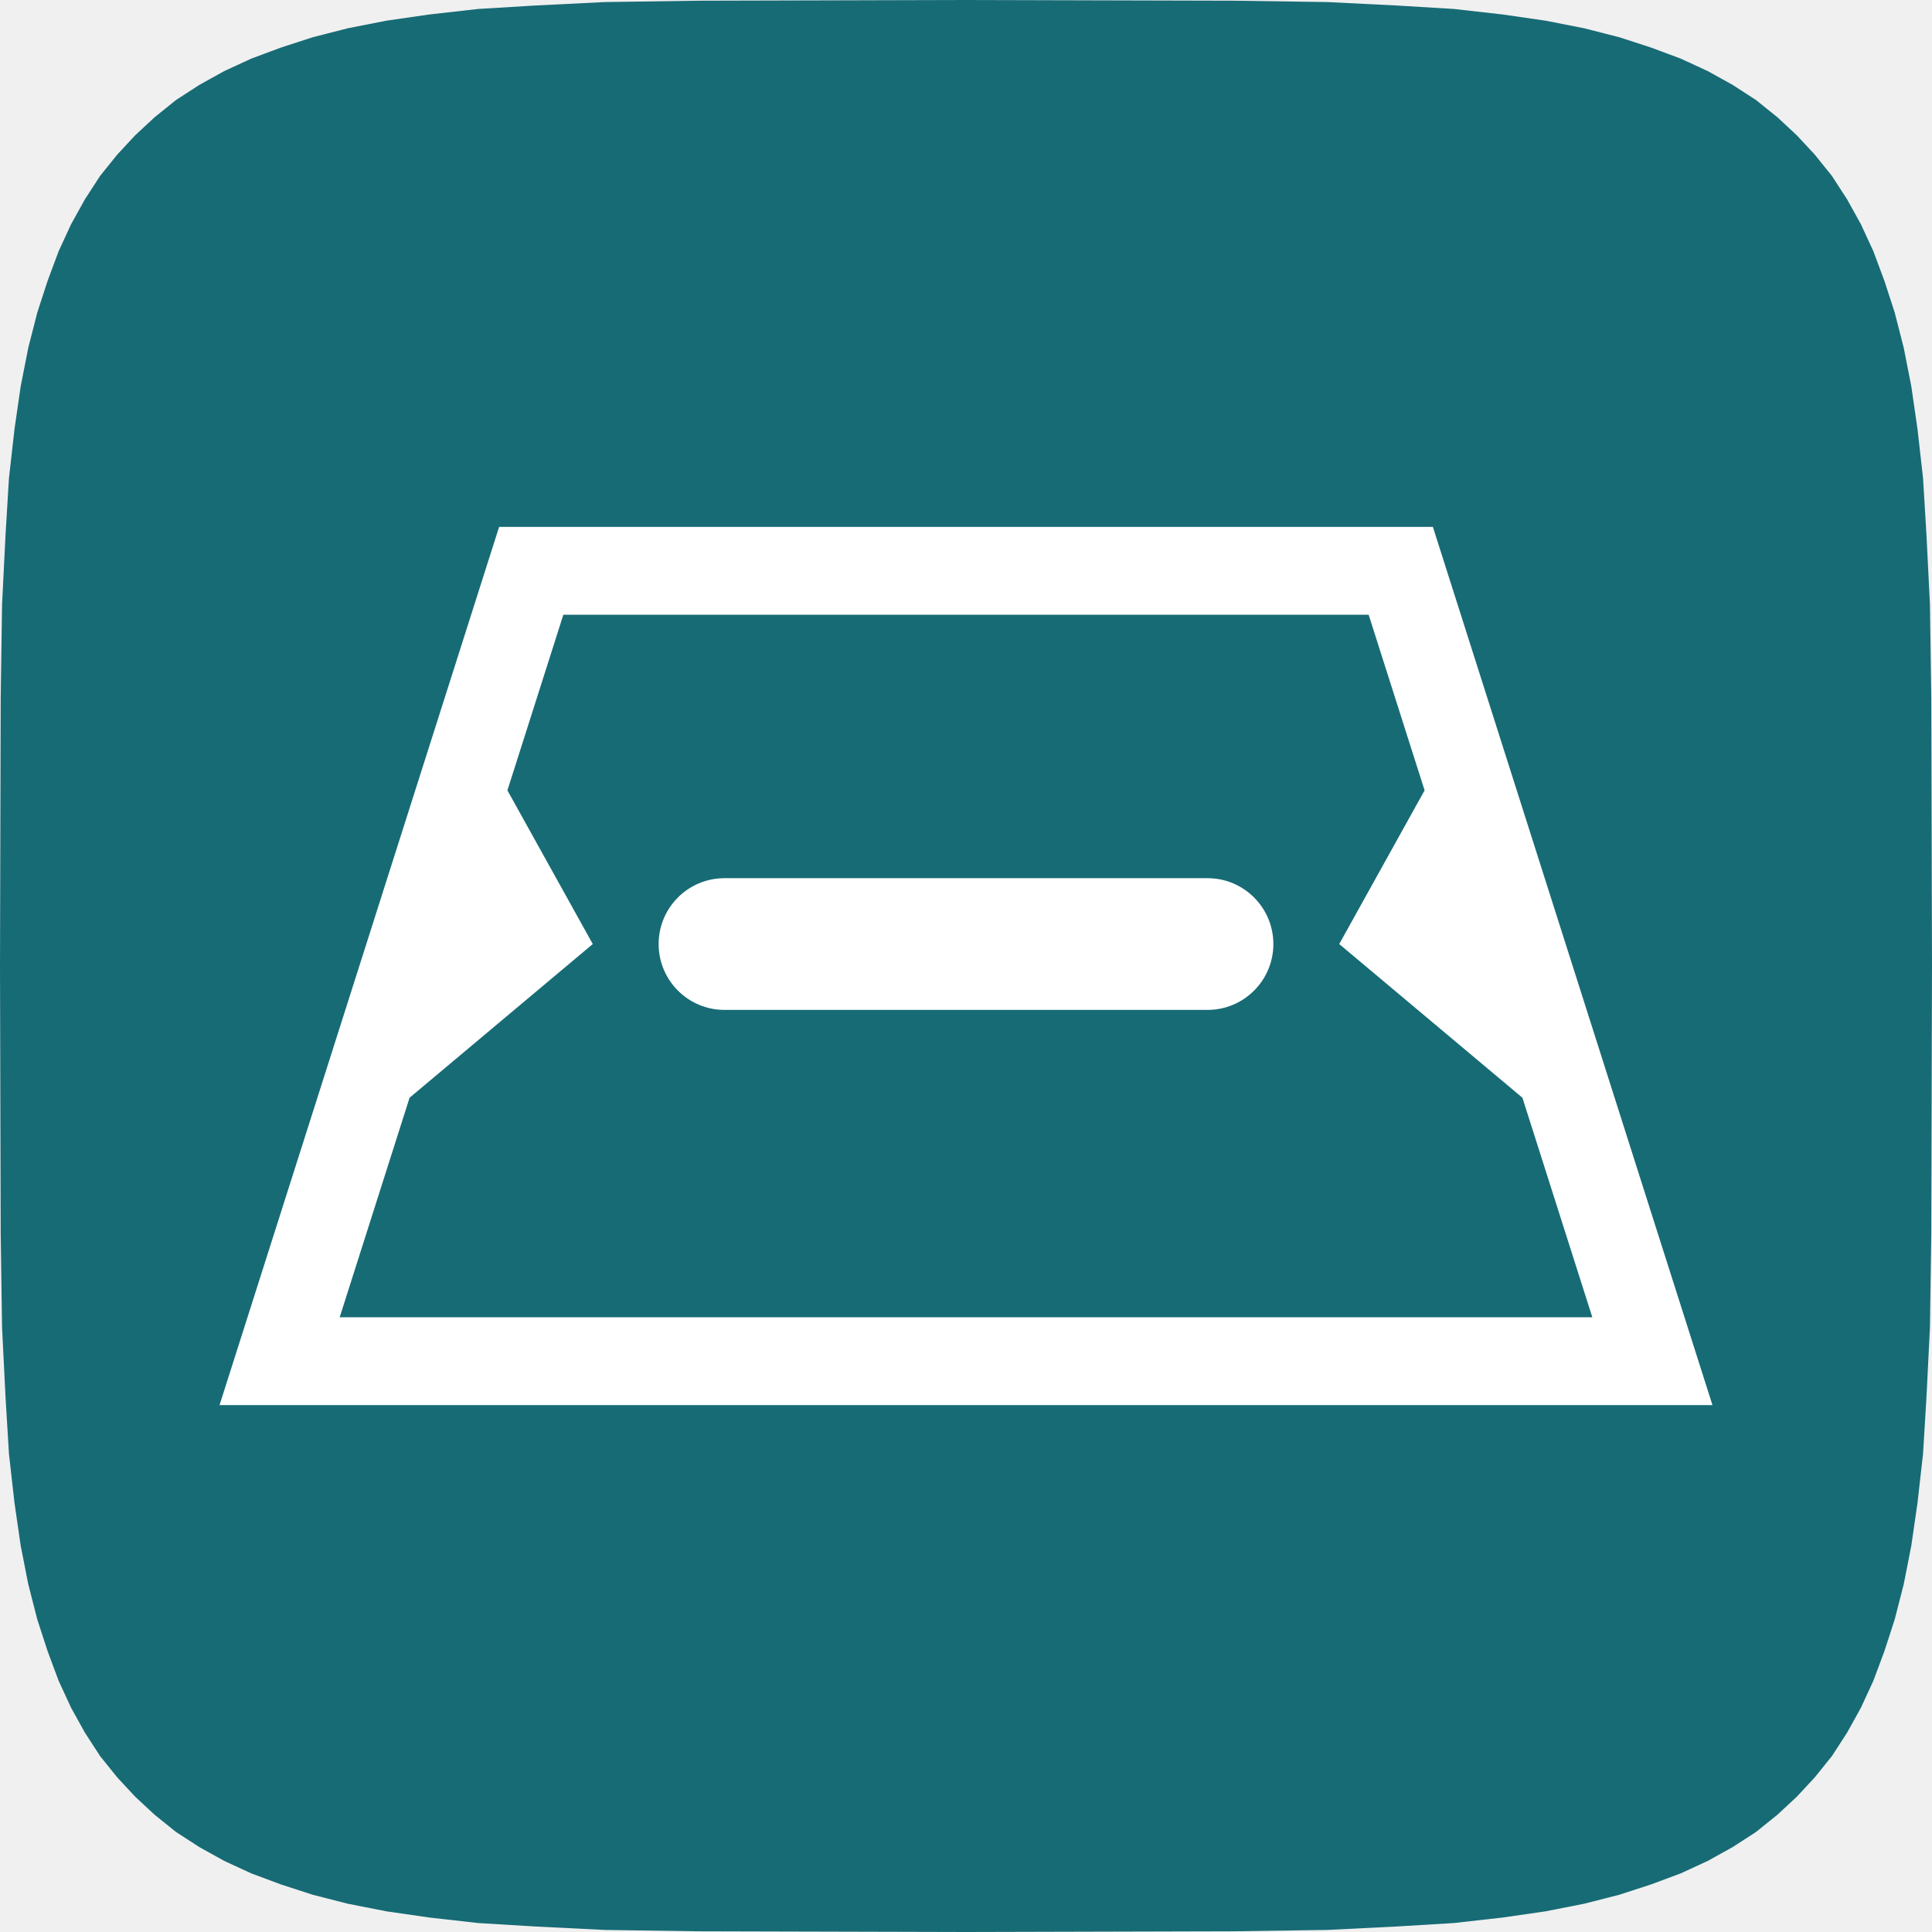
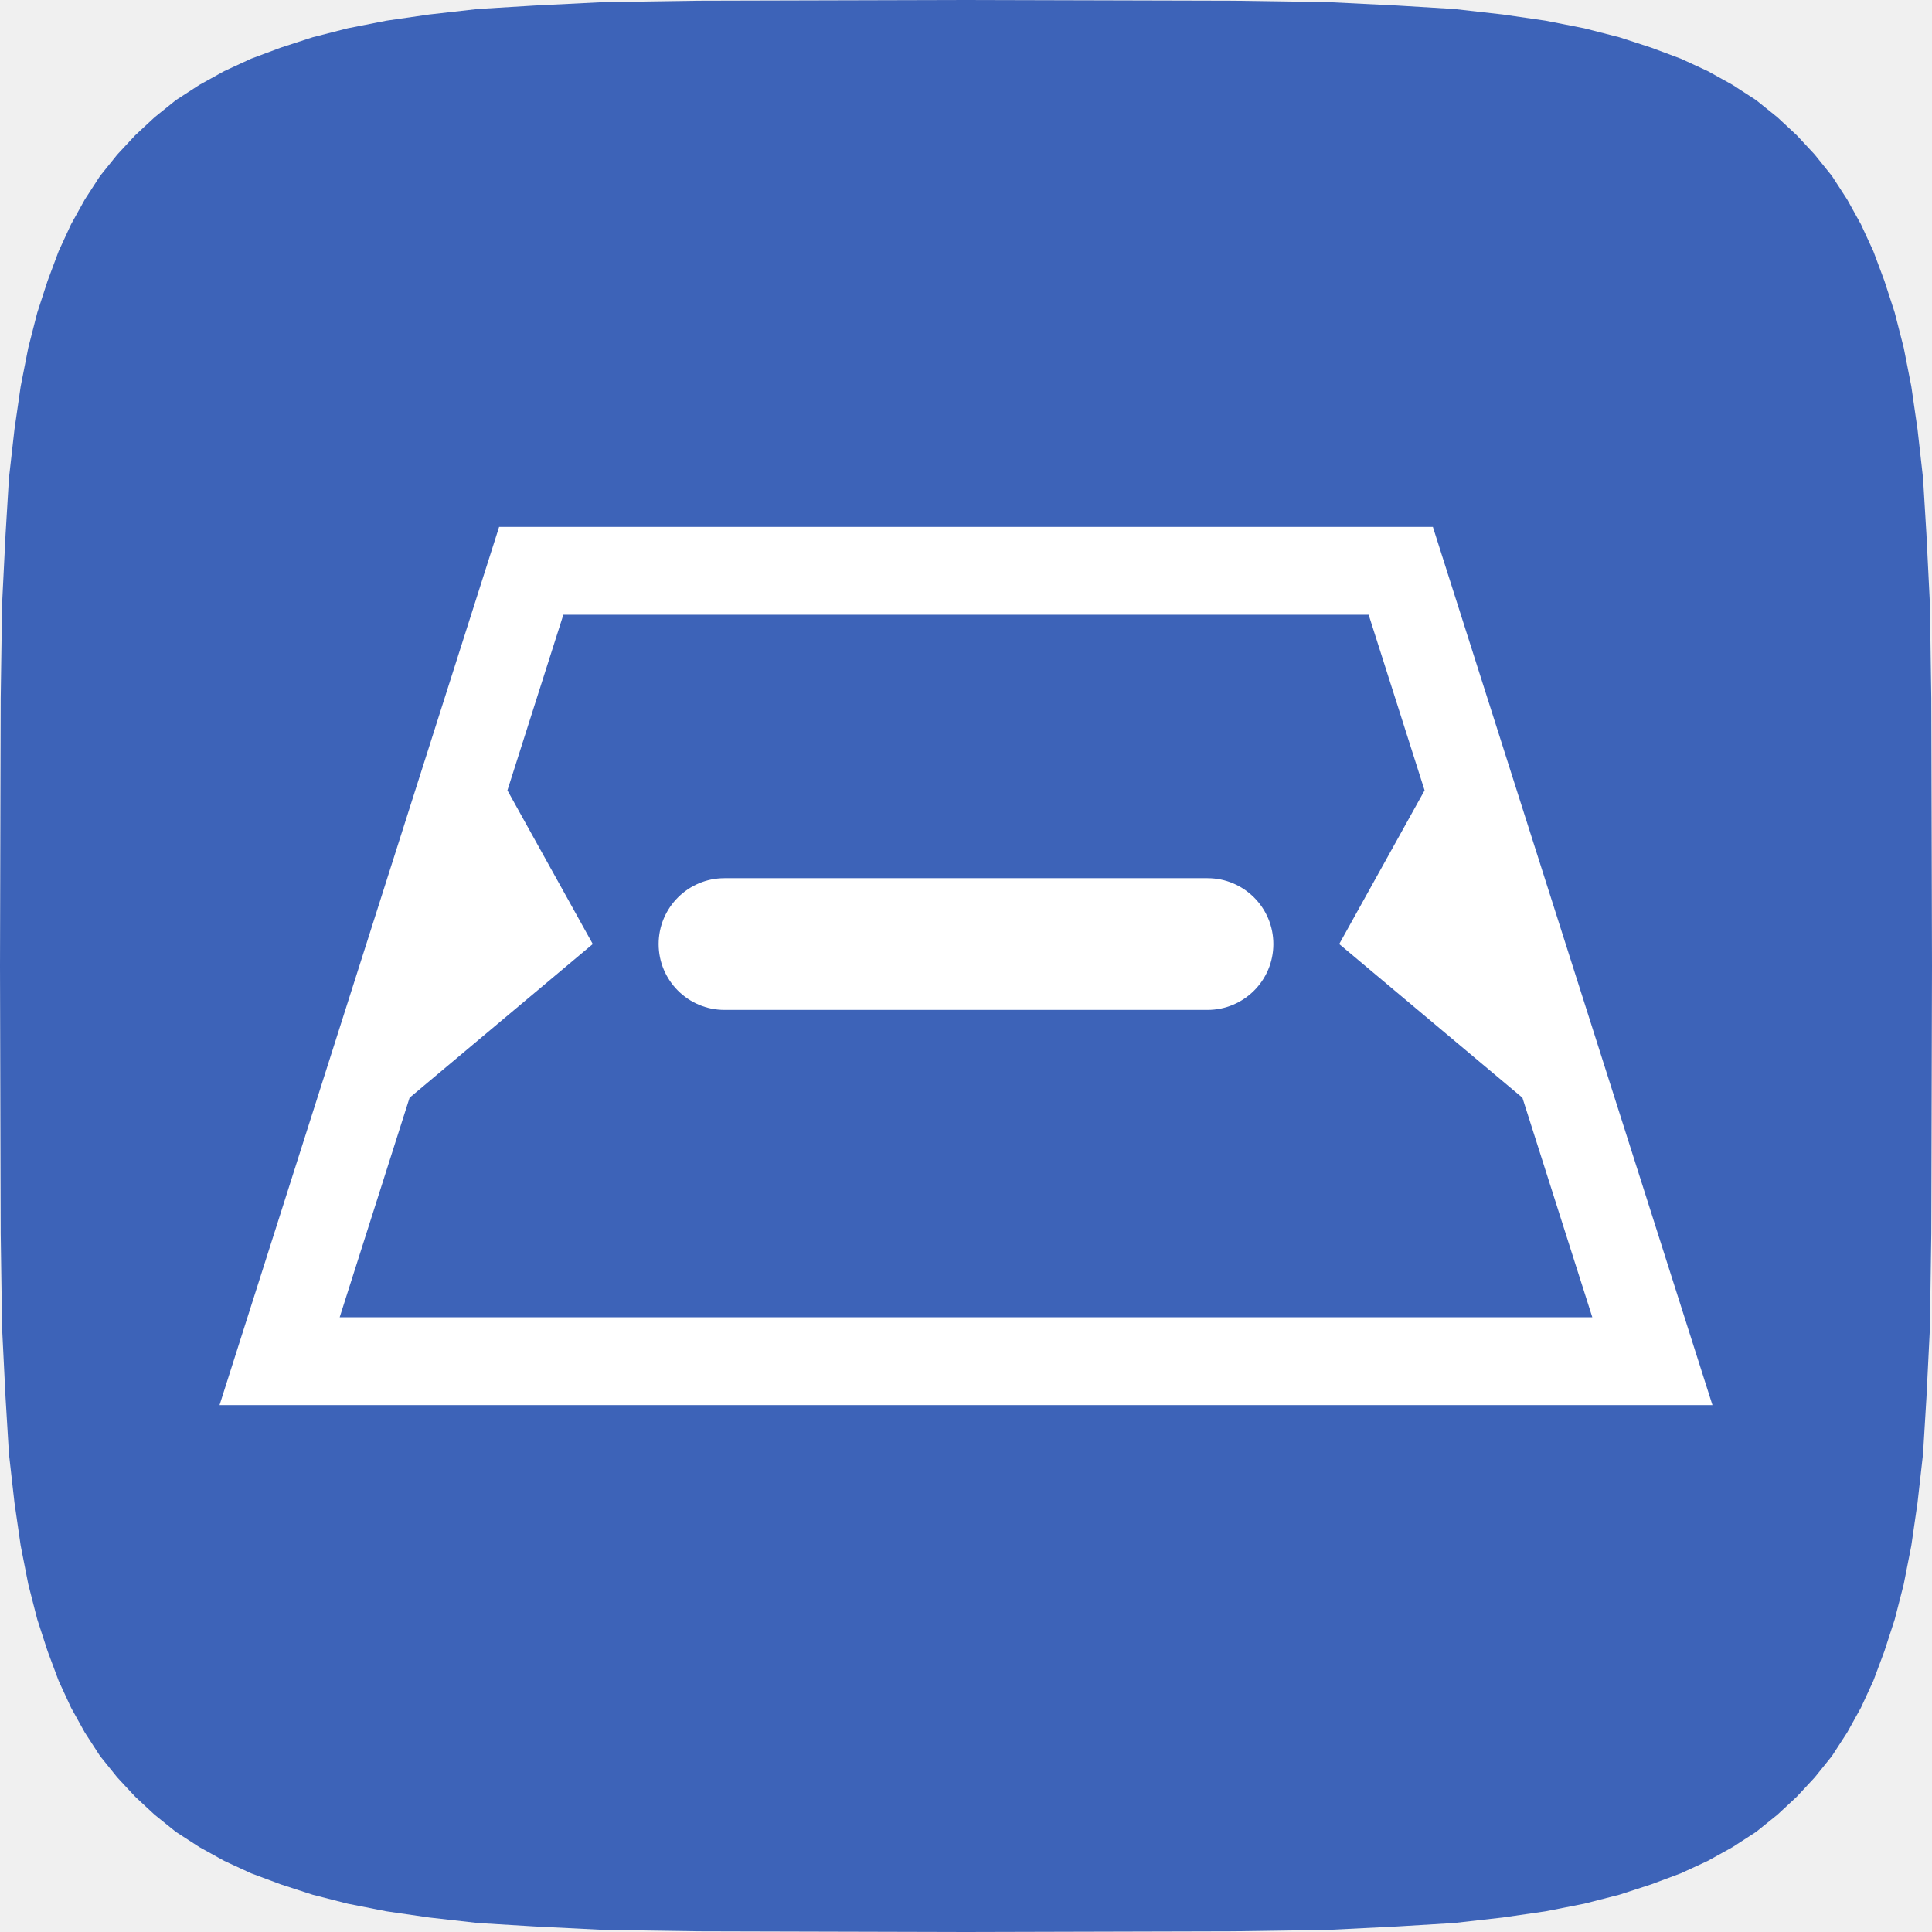
<svg xmlns="http://www.w3.org/2000/svg" viewBox="0 0 44 44" width="44" height="44">
-   <path d="M44 22L43.984 28.097L43.953 30.234L43.874 31.821L43.796 33.11L43.67 34.226L43.529 35.2L43.356 36.08L43.151 36.881L42.916 37.604L42.664 38.28L42.381 38.893L42.067 39.459L41.721 39.993L41.329 40.48L40.92 40.92L40.48 41.329L39.993 41.721L39.459 42.067L38.893 42.381L38.28 42.664L37.604 42.916L36.881 43.151L36.08 43.356L35.2 43.529L34.226 43.67L33.11 43.796L31.821 43.874L30.234 43.953L28.097 43.984L22 44L15.903 43.984L13.766 43.953L12.179 43.874L10.89 43.796L9.774 43.67L8.8 43.529L7.92 43.356L7.119 43.151L6.396 42.916L5.72 42.664L5.107 42.381L4.541 42.067L4.007 41.721L3.52 41.329L3.08 40.92L2.671 40.48L2.279 39.993L1.933 39.459L1.619 38.893L1.336 38.28L1.084 37.604L0.849 36.881L0.644 36.08L0.471 35.2L0.33 34.226L0.204 33.11L0.126 31.821L0.047 30.234L0.016 28.097L0 22L0.016 15.903L0.047 13.766L0.126 12.179L0.204 10.89L0.33 9.774L0.471 8.8L0.644 7.92L0.849 7.119L1.084 6.396L1.336 5.72L1.619 5.107L1.933 4.541L2.279 4.007L2.671 3.52L3.08 3.08L3.52 2.671L4.007 2.279L4.541 1.933L5.107 1.619L5.72 1.336L6.396 1.084L7.119 0.849L7.92 0.644L8.8 0.471L9.774 0.33L10.89 0.204L12.179 0.126L13.766 0.047L15.903 0.016L22 0L28.097 0.016L30.234 0.047L31.821 0.126L33.11 0.204L34.226 0.33L35.2 0.471L36.08 0.644L36.881 0.849L37.604 1.084L38.28 1.336L38.893 1.619L39.459 1.933L39.993 2.279L40.48 2.671L40.92 3.08L41.329 3.52L41.721 4.007L42.067 4.541L42.381 5.107L42.664 5.72L42.916 6.396L43.151 7.119L43.356 7.92L43.529 8.8L43.67 9.774L43.796 10.89L43.874 12.179L43.953 13.766L43.984 15.903Z" fill="#176B75" />
+   <path d="M44 22L43.984 28.097L43.953 30.234L43.874 31.821L43.796 33.11L43.67 34.226L43.529 35.2L43.356 36.08L43.151 36.881L42.916 37.604L42.664 38.28L42.381 38.893L42.067 39.459L41.721 39.993L41.329 40.48L40.92 40.92L40.48 41.329L39.993 41.721L39.459 42.067L38.893 42.381L38.28 42.664L37.604 42.916L36.881 43.151L36.08 43.356L35.2 43.529L34.226 43.67L33.11 43.796L31.821 43.874L30.234 43.953L28.097 43.984L22 44L15.903 43.984L13.766 43.953L12.179 43.874L10.89 43.796L9.774 43.67L8.8 43.529L7.92 43.356L7.119 43.151L6.396 42.916L5.72 42.664L5.107 42.381L4.541 42.067L4.007 41.721L3.52 41.329L3.08 40.92L2.671 40.48L2.279 39.993L1.933 39.459L1.619 38.893L1.336 38.28L1.084 37.604L0.849 36.881L0.644 36.08L0.471 35.2L0.33 34.226L0.204 33.11L0.126 31.821L0.047 30.234L0.016 28.097L0 22L0.016 15.903L0.047 13.766L0.126 12.179L0.204 10.89L0.33 9.774L0.471 8.8L0.644 7.92L0.849 7.119L1.084 6.396L1.336 5.72L1.619 5.107L1.933 4.541L2.279 4.007L2.671 3.52L3.08 3.08L3.52 2.671L4.007 2.279L4.541 1.933L5.107 1.619L5.72 1.336L6.396 1.084L7.119 0.849L7.92 0.644L8.8 0.471L9.774 0.33L10.89 0.204L12.179 0.126L13.766 0.047L15.903 0.016L22 0L28.097 0.016L30.234 0.047L31.821 0.126L33.11 0.204L34.226 0.33L35.2 0.471L36.08 0.644L36.881 0.849L37.604 1.084L38.28 1.336L38.893 1.619L39.459 1.933L39.993 2.279L40.48 2.671L40.92 3.08L41.329 3.52L41.721 4.007L42.067 4.541L42.381 5.107L42.664 5.72L42.916 6.396L43.151 7.119L43.356 7.92L43.529 8.8L43.67 9.774L43.796 10.89L43.874 12.179L43.953 13.766L43.984 15.903Z" fill="#3D63B8" />
  <path d="M5 32H39L32.633 12H11.367ZM7.736 30L9.328 25L13.5 21.5L11.556 18L12.83 14H31.17L32.444 18L30.5 21.5L34.672 25L36.264 30ZM16.5 20H27.5A1.5 1.5 0 0 1 27.5 23H16.5A1.5 1.5 0 0 1 16.5 20Z" fill="#ffffff" fill-rule="evenodd" />
</svg>
